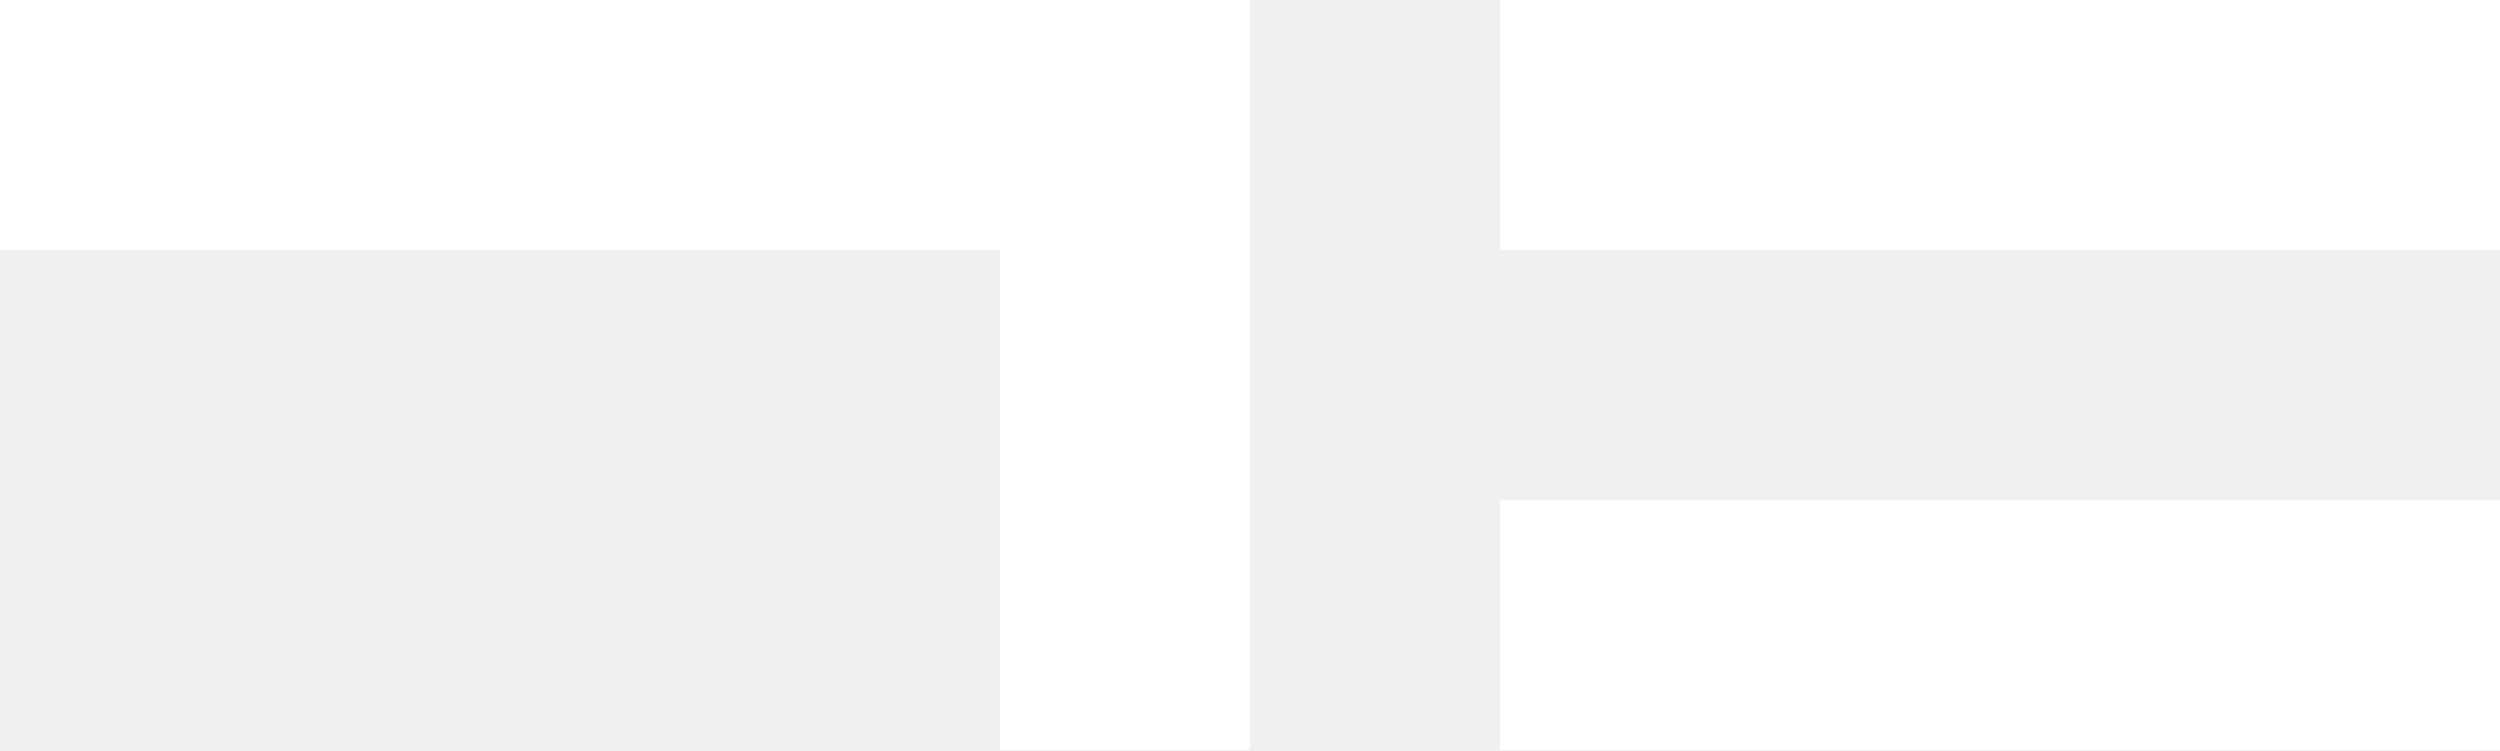
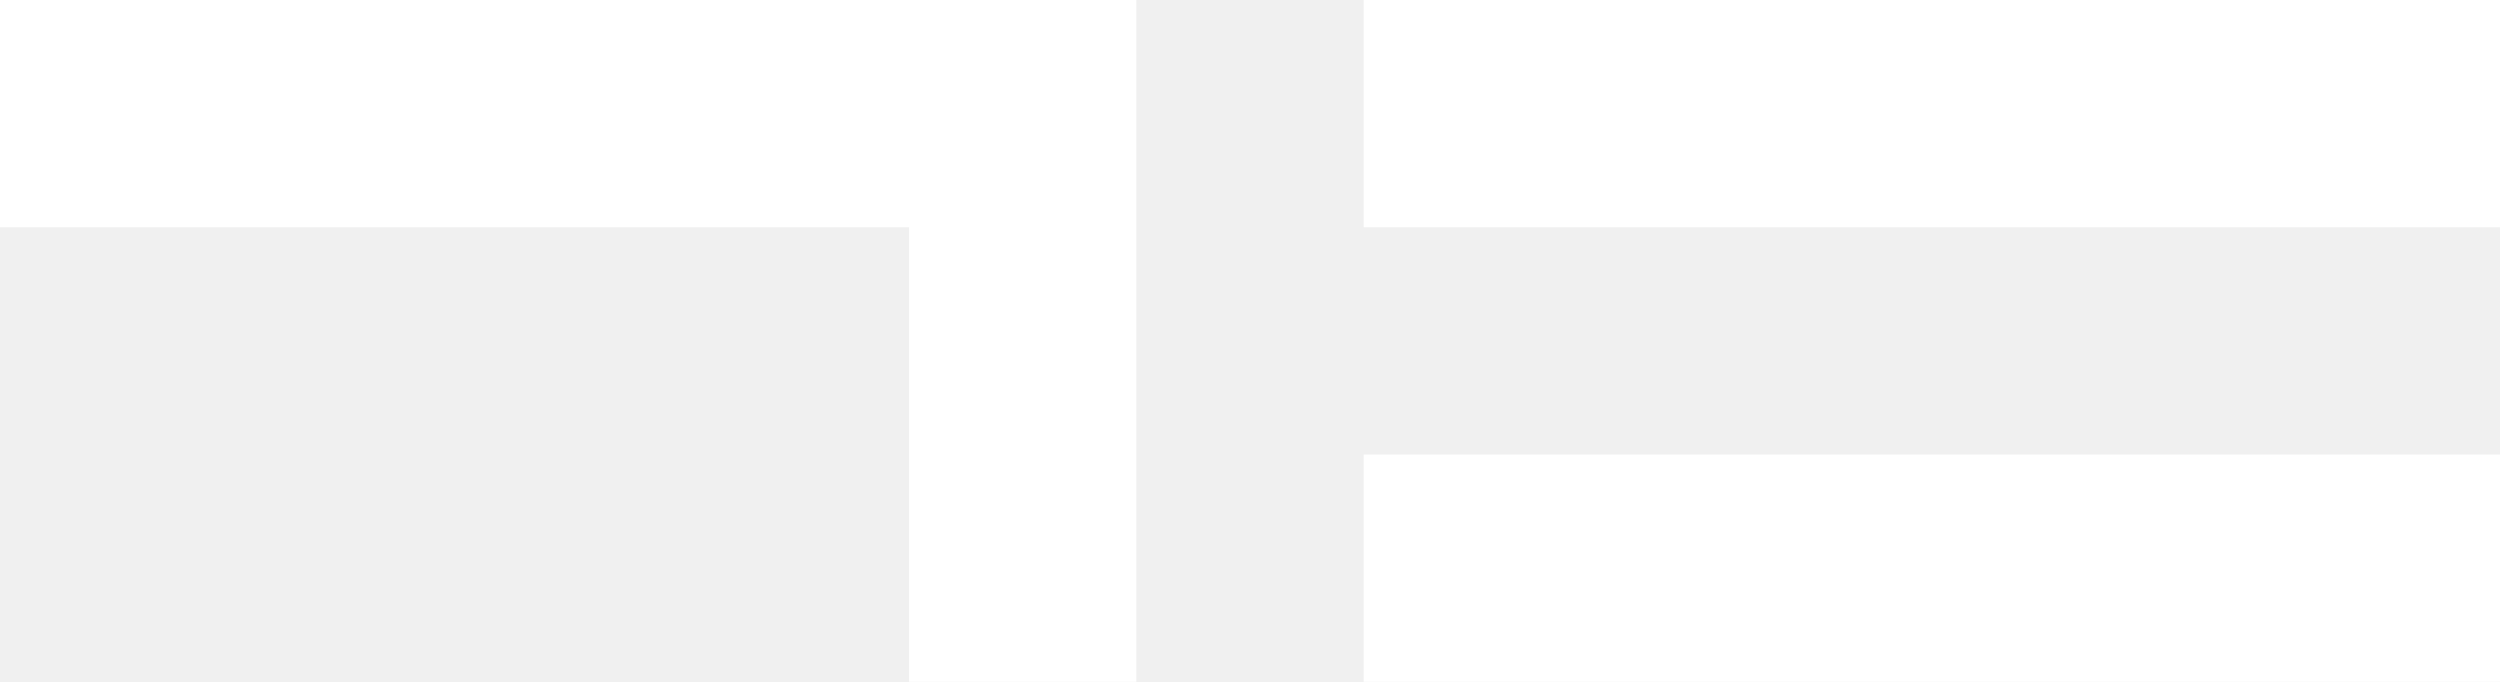
- <svg xmlns="http://www.w3.org/2000/svg" width="139.756mm" height="41.927mm" viewBox="0 0 139.756 41.927" version="1.1" id="svg1">
+ <svg xmlns="http://www.w3.org/2000/svg" width="285mm" height="77.726mm" viewBox="0 0 285 77.726" version="1.1" id="svg1">
  <defs id="defs1" />
-   <g id="layer1" transform="translate(-30.12184,-116.8737)">
-     <path id="path1" style="display:inline;opacity:1;fill:#ffffff;fill-opacity:1;stroke:none;stroke-width:0.244" d="m 30.122,116.874 v 13.975 h 13.975 13.976 13.975 13.975 v 13.976 13.975 H 100 v -13.975 -13.976 -13.975 H 86.024 72.048 58.073 44.097 Z m 83.853,27.952 v 13.975 h 13.976 13.975 13.976 13.975 v -13.975 h -13.975 -13.976 -13.975 z m 0,-27.952 v 13.975 h 13.976 13.975 13.976 13.975 v -13.975 h -13.975 -13.976 -13.975 z" />
+   <g id="layer1" transform="translate(-6.590806,-64.09197)">
+     <path id="path18" style="display:none;opacity:0.51;fill:#000000;stroke:#000000;stroke-width:0.073;stroke-dasharray:none;stroke-opacity:1;paint-order:normal" transform="matrix(0,1,-1.888889,0,211.3889,-12.5)" d="M 205,10 V 100 M 199.265,10 V 100 M 193.529,10 V 100 M 187.794,10 V 100 M 182.059,10 V 100 M 176.324,10 V 100 M 170.588,10 V 100 M 164.853,10 V 100 M 159.118,10 V 100 M 153.382,10 V 100 M 147.647,10 V 100 M 141.912,10 V 100 M 136.176,10 V 100 M 130.441,10 V 100 M 124.706,10 V 100 M 118.971,10 V 100 M 113.235,10 V 100 M 107.5,10 V 100 M 101.765,10 V 100 M 96.029,10 V 100 M 90.294,10 V 100 M 84.559,10 V 100 M 78.824,10 V 100 M 73.088,10 V 100 M 67.353,10 V 100 M 61.618,10 V 100 M 55.882,10 V 100 M 50.147,10 V 100 M 44.412,10 V 100 M 38.676,10 V 100 M 32.941,10 V 100 M 27.206,10 V 100 M 21.471,10 V 100 M 15.735,10 V 100 M 10,10 V 100 M 22.5,3.382 H 192.5 M 22.5,6.419 H 192.5 M 22.5,9.455 H 192.5 M 22.5,12.491 H 192.5 M 22.5,15.528 H 192.5 M 22.5,18.564 H 192.5 M 22.5,21.6 H 192.5 M 22.5,24.637 H 192.5 M 22.5,27.673 H 192.5 M 22.5,30.709 H 192.5 M 22.5,33.746 H 192.5 M 22.5,36.782 H 192.5 M 22.5,39.818 H 192.5 M 22.5,42.855 H 192.5 M 22.5,45.891 H 192.5 M 22.5,48.927 H 192.5 M 22.5,51.964 H 192.5 M 22.5,55 H 192.5 M 22.5,58.036 H 192.5 M 22.5,61.073 H 192.5 M 22.5,64.109 H 192.5 M 22.5,67.145 H 192.5 M 22.5,70.182 H 192.5 M 22.5,73.218 H 192.5 M 22.5,76.254 H 192.5 M 22.5,79.291 H 192.5 M 22.5,82.327 H 192.5 M 22.5,85.363 H 192.5 M 22.5,88.4 H 192.5 M 22.5,91.436 H 192.5 M 22.5,94.472 H 192.5 M 22.5,97.509 H 192.5 M 22.5,100.545 H 192.5 M 22.5,103.581 H 192.5 M 22.5,106.618 H 192.5" />
+     <path id="path1" style="display:inline;opacity:1;fill:#ffffff;fill-opacity:1;stroke:none;stroke-width:0.452" d="M 6.591,64.092 V 90 H 32.499 58.409 84.317 110.228 v 25.91 25.908 h 25.908 V 115.91 90 64.092 H 110.228 84.317 58.409 32.499 Z M 162.046,115.91 v 25.908 h 25.908 25.91 25.908 25.91 25.908 v -25.908 h -25.908 -25.91 -25.908 -25.91 z m 0,-51.818 v 25.908 h 25.908 25.91 25.908 25.91 25.908 V 64.092 h -25.908 -25.91 -25.908 -25.91 z" />
+     <path id="path48-7" style="display:none;opacity:1;fill:#a7aaad;fill-opacity:1;stroke:none;stroke-width:0.194" d="m 5.638,114.427 v 15.327 H 20.966 36.294 51.621 66.95 82.278 v 15.329 15.327 H 97.606 V 145.083 129.754 114.427 H 82.278 66.95 51.621 36.294 20.966 Z m 107.296,0 v 15.327 h 15.329 15.327 15.329 15.327 15.329 15.327 v -15.327 h -15.327 -15.329 -15.327 -15.329 -15.327 z m 0,30.656 v 15.327 h 15.329 15.327 15.329 15.327 15.329 15.327 v -15.327 h -15.327 -15.329 -15.327 -15.329 -15.327 z" />
  </g>
</svg>
